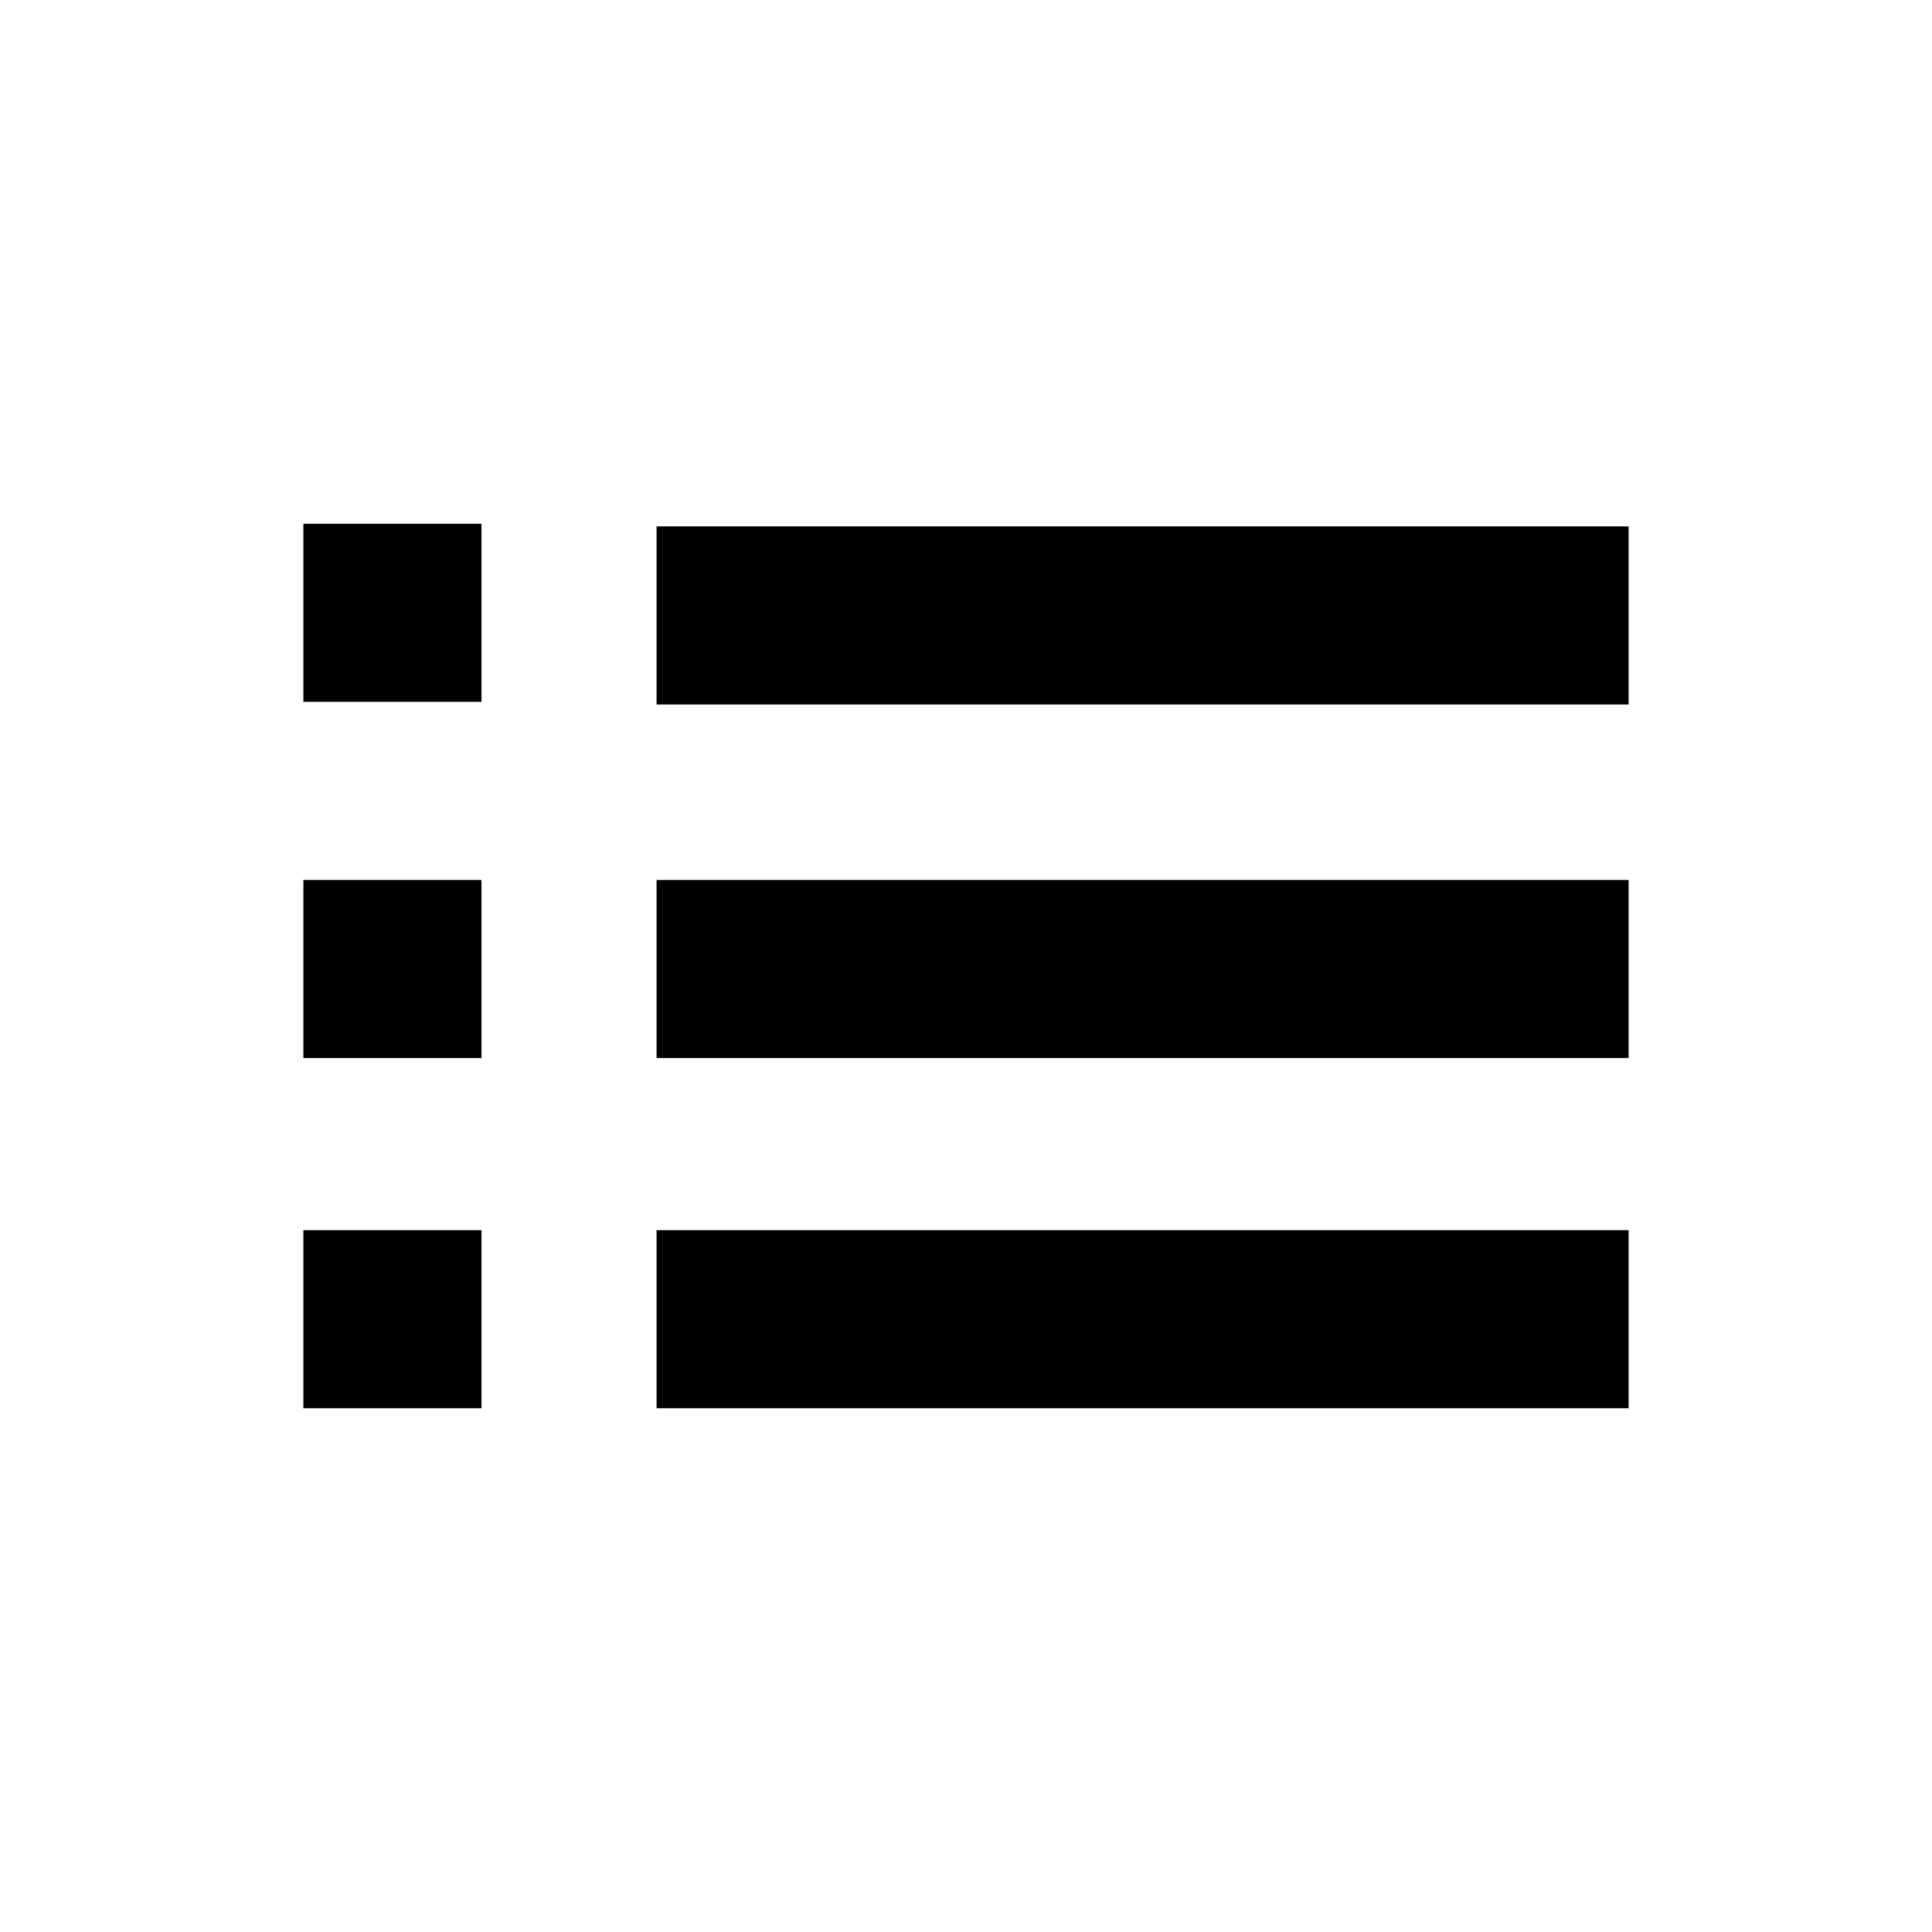
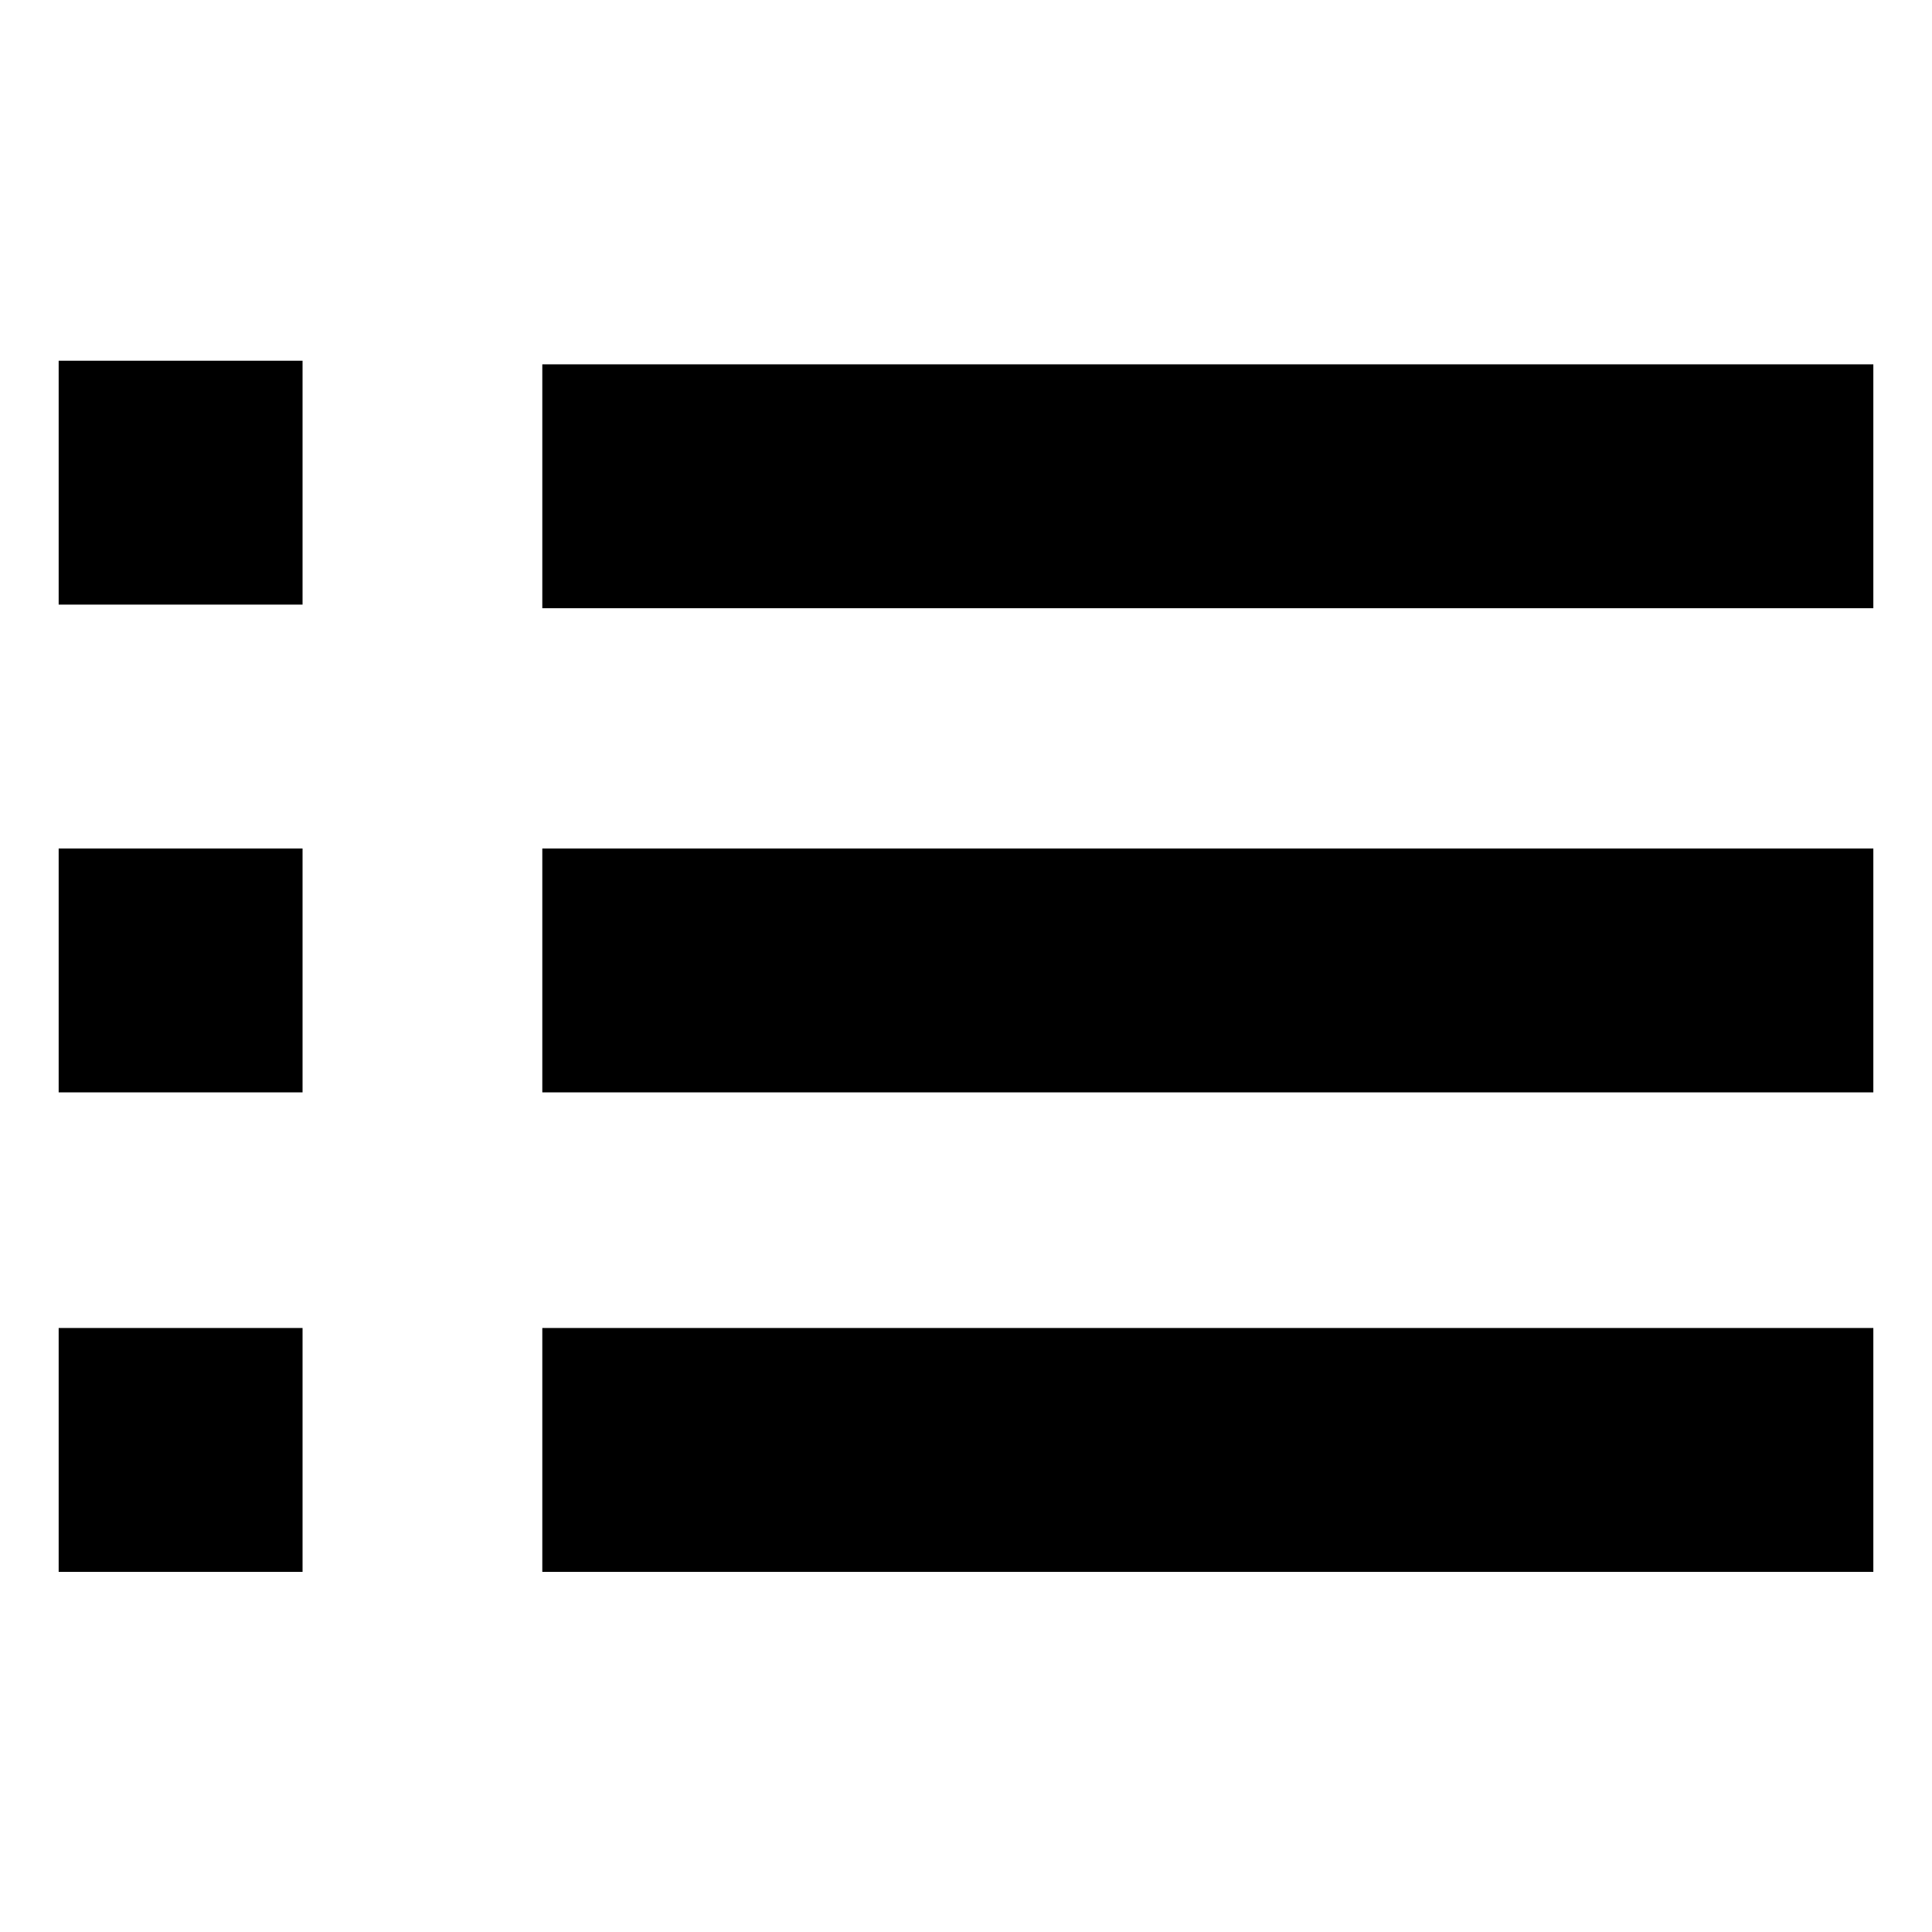
- <svg xmlns="http://www.w3.org/2000/svg" version="1.1" id="레이어_1" x="0px" y="0px" viewBox="0 0 512 512" style="enable-background:new 0 0 512 512;" xml:space="preserve">
-   <g>
-     <g>
-       <path d="M174,139.5v47.2h257.6v-47.2H174z M431.6,233.2H174v47.2h257.6C431.6,280.4,431.6,233.2,431.6,233.2z M174,373.2h257.6    V326H174V373.2z M80.4,186h47.2v-47.2H80.4V186z M126.8,233.2H80.4v47.2h47.2v-47.2H126.8z M80.4,373.2h47.2V326H80.4V373.2z" />
+ <svg xmlns="http://www.w3.org/2000/svg" width="1024px" height="1024px" viewBox="0 0 1024 1024" version="1.1">
+   <defs />
+   <g id="Page-1" stroke="none" stroke-width="1" fill="none" fill-rule="evenodd">
+     <g id="Artboard-1" fill="#000000">
+       <g id="unorderedlist" transform="translate(30, 189)">
+         <path d="M257.432,4.108 L257.432,133.372 L962.905,133.372 L962.905,4.108 L257.432,4.108 L257.432,4.108 Z M962.905,260.718 L257.432,260.718 L257.432,389.982 L962.905,389.982 L962.905,260.718 L962.905,260.718 Z M257.432,644.127 L962.905,644.127 L962.905,514.864 L257.432,514.864 L257.432,644.127 L257.432,644.127 Z M1.095,131.455 L130.359,131.455 L130.359,2.191 L1.095,2.191 L1.095,131.455 L1.095,131.455 Z M128.168,260.718 L1.095,260.718 L1.095,389.982 L130.359,389.982 L130.359,260.718 L128.168,260.718 L128.168,260.718 Z M1.095,644.127 L130.359,644.127 L130.359,514.864 L1.095,514.864 L1.095,644.127 L1.095,644.127 Z" id="Shape" />
+       </g>
    </g>
  </g>
</svg>
